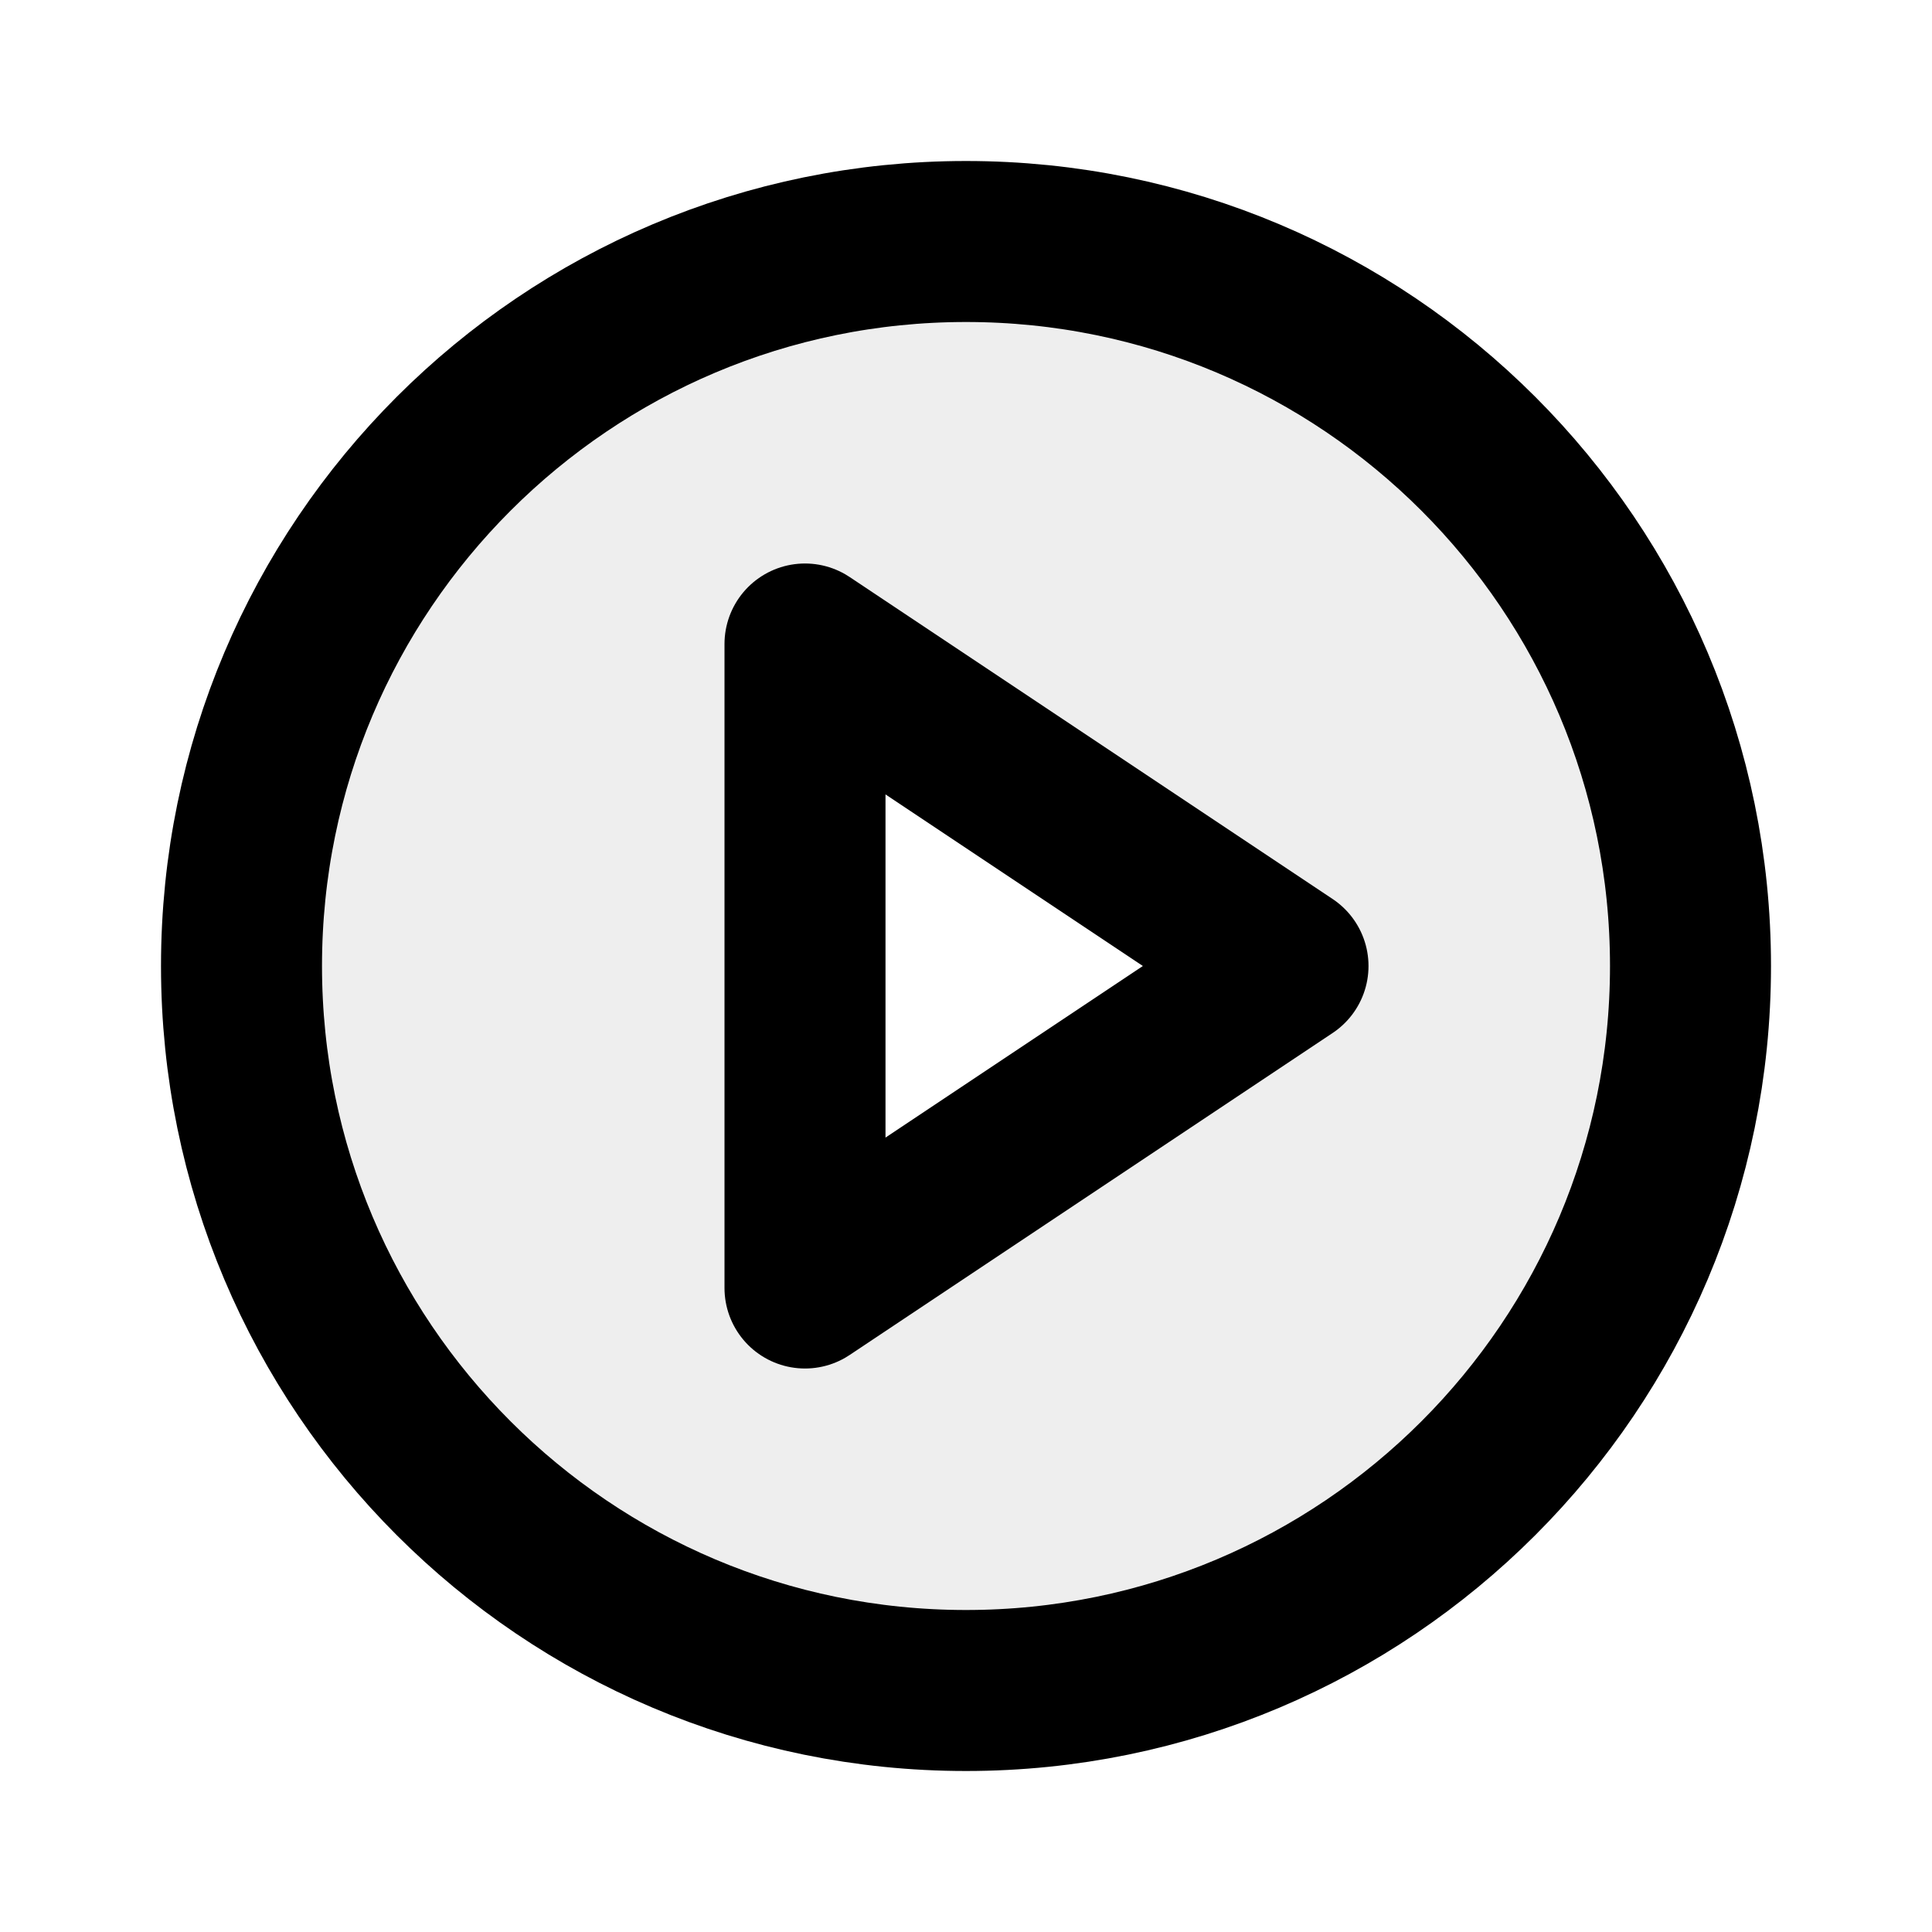
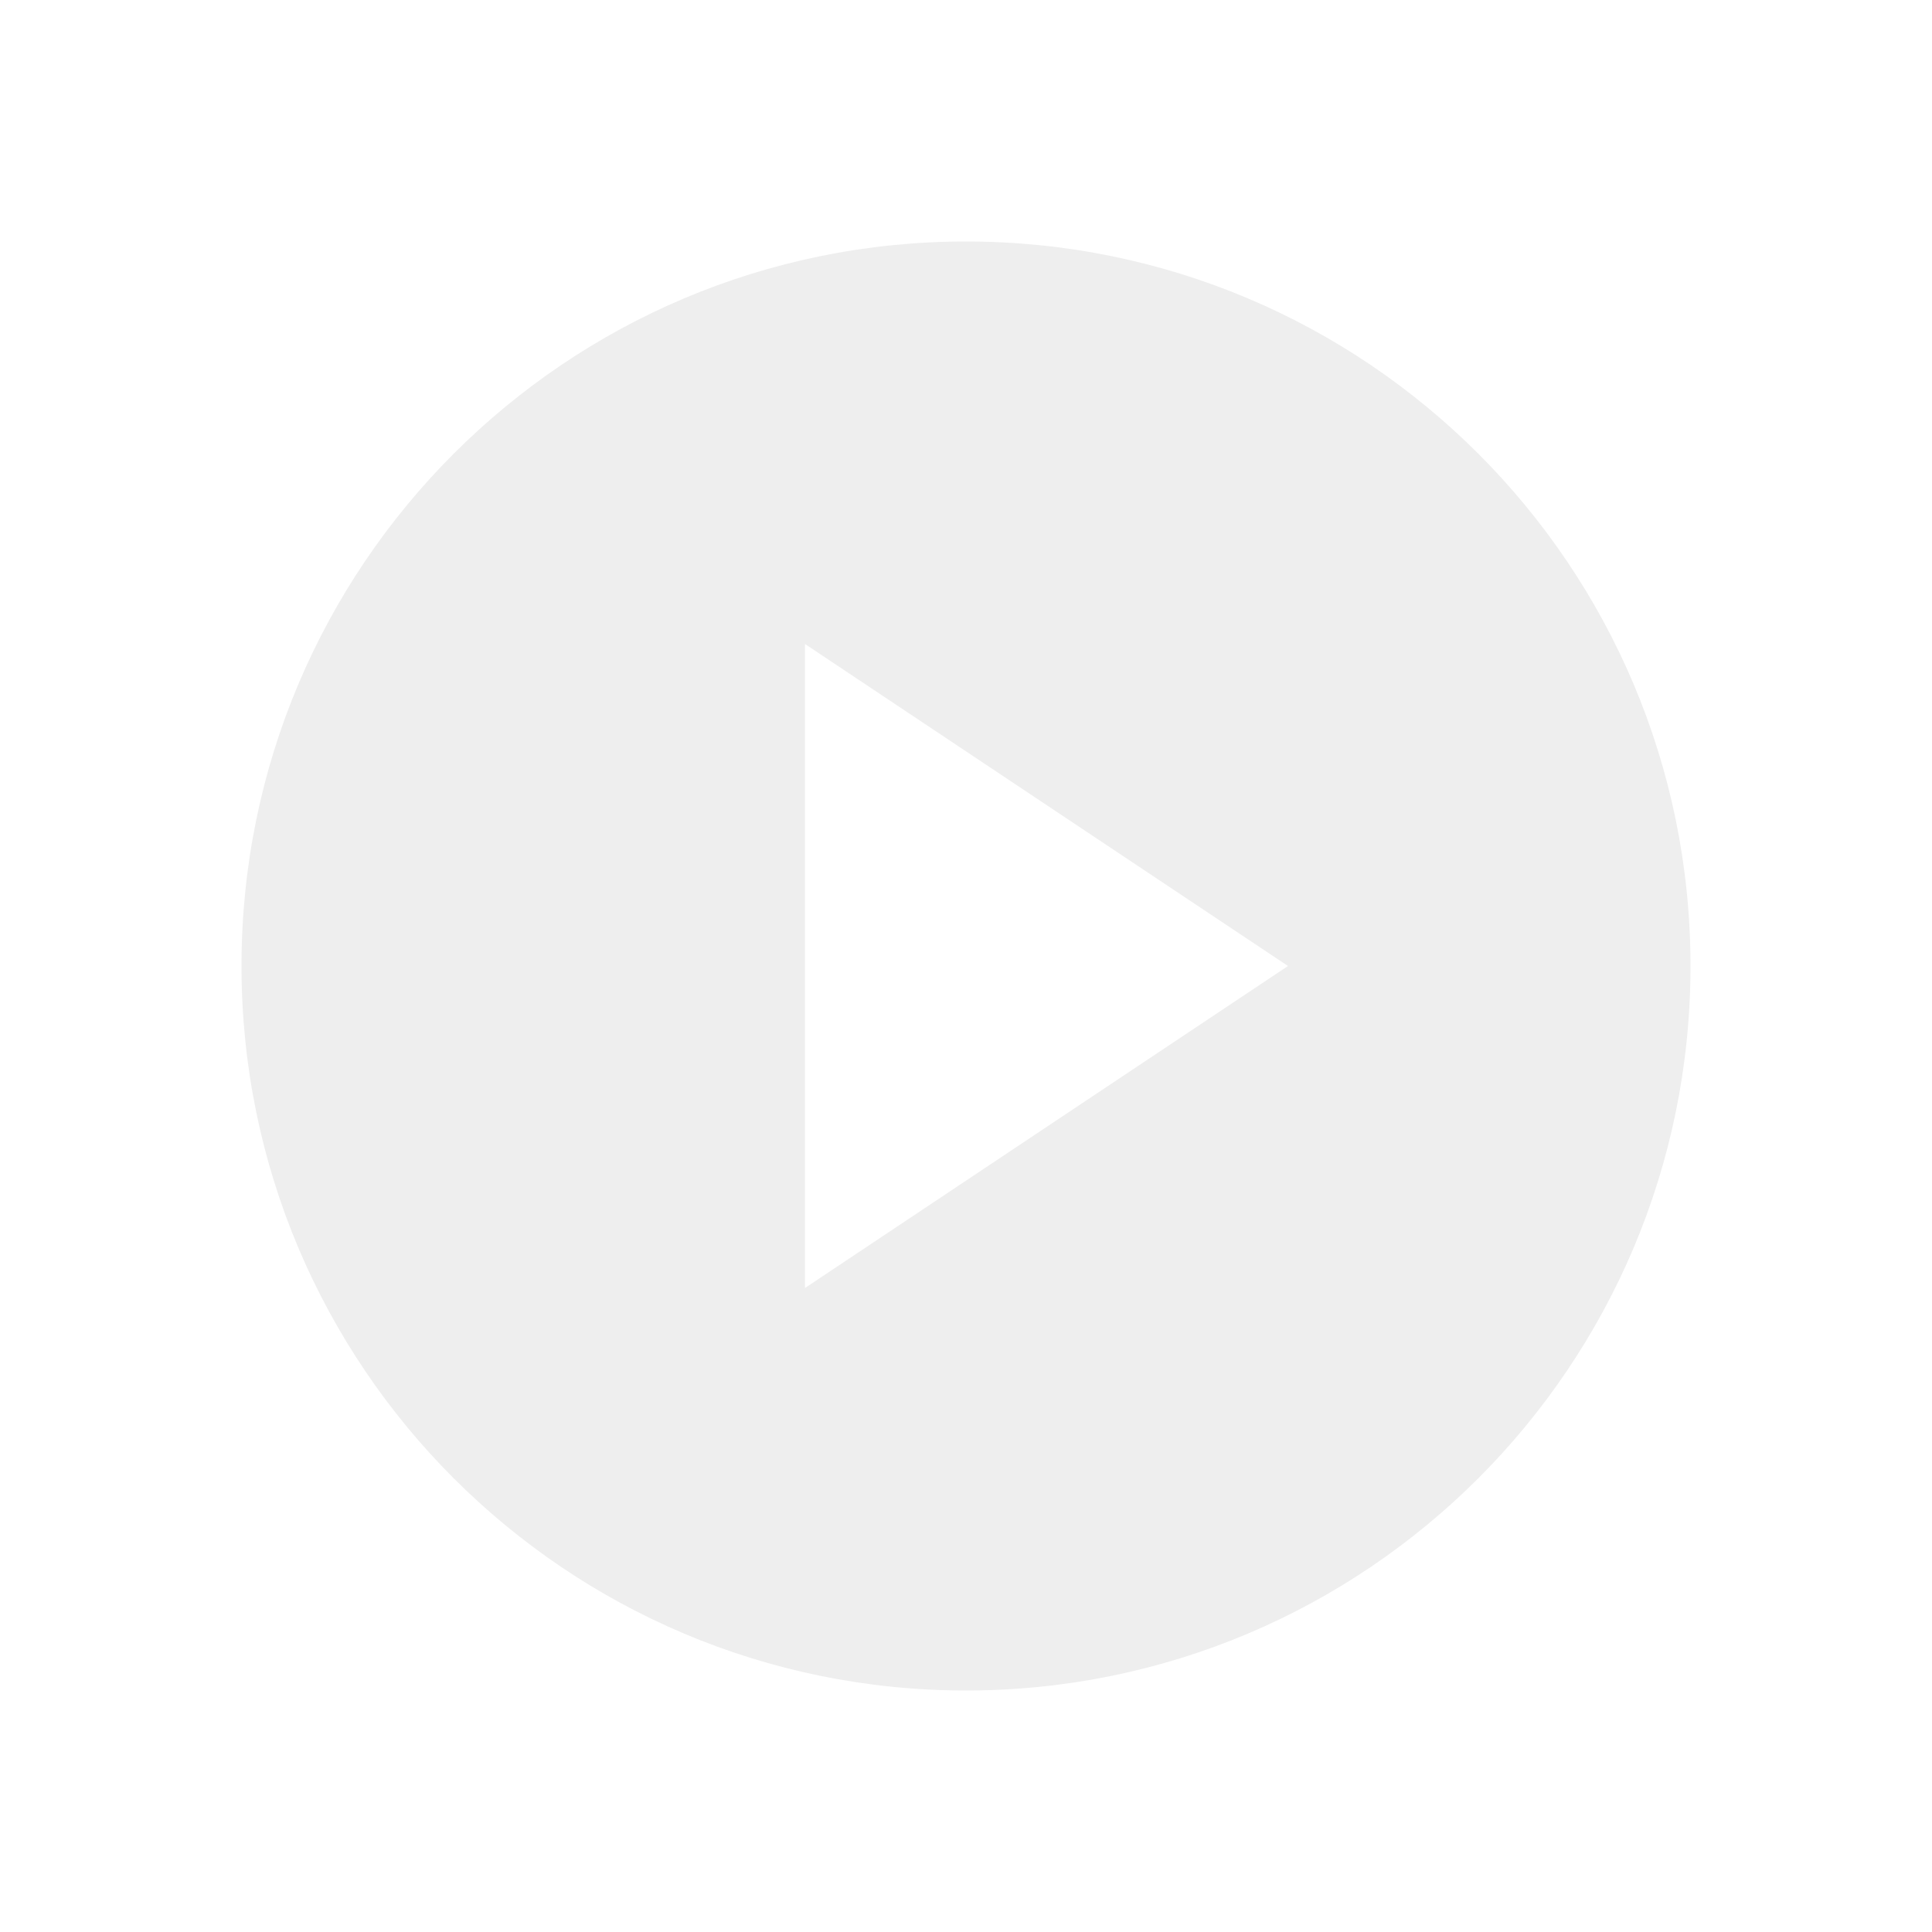
<svg xmlns="http://www.w3.org/2000/svg" fill="#000000" width="800px" height="800px" viewBox="0 0 24 24" id="play" data-name="Flat Line" class="icon flat-line">
  <path id="secondary" d="M12,3a9,9,0,1,0,9,9A9,9,0,0,0,12,3ZM10,16V8l6,4Z" style="fill: #EEE; stroke-width: 2;" />
-   <path id="primary" d="M16,12l-6,4V8ZM12,3a9,9,0,1,0,9,9A9,9,0,0,0,12,3Z" style="fill: none; stroke: rgb(0, 0, 0); stroke-linecap: round; stroke-linejoin: round; stroke-width: 2;" />
</svg>
